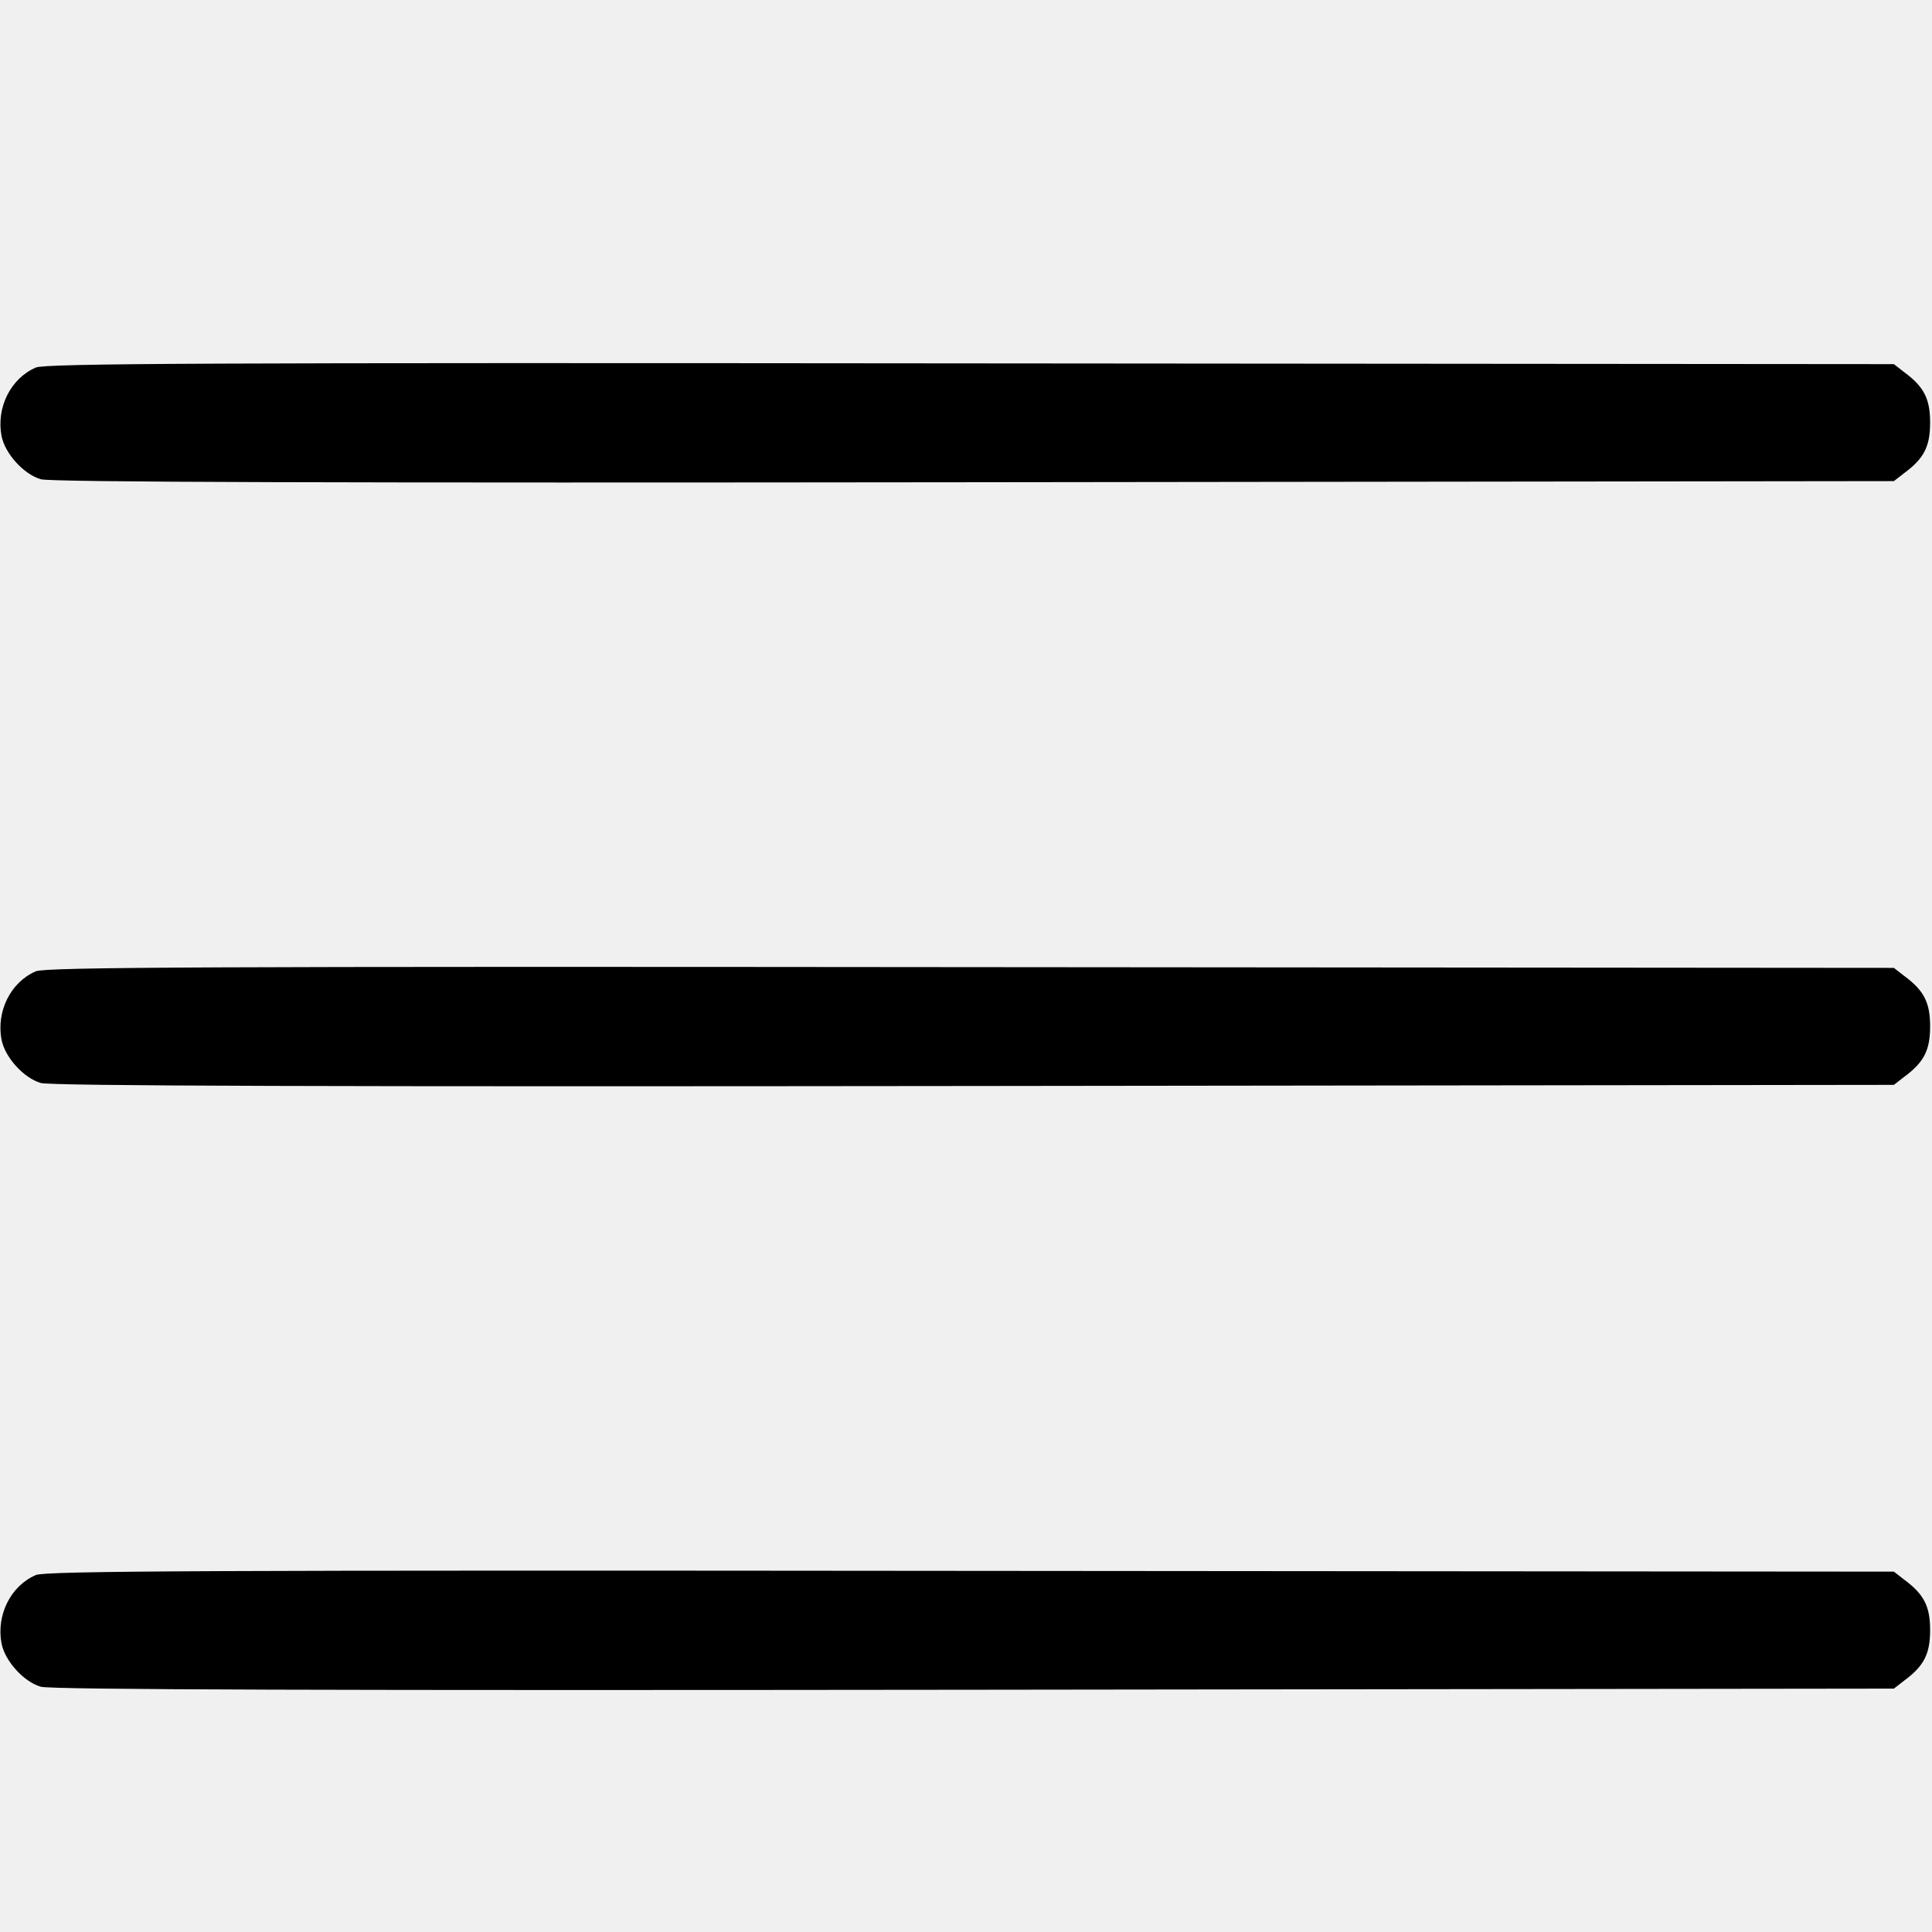
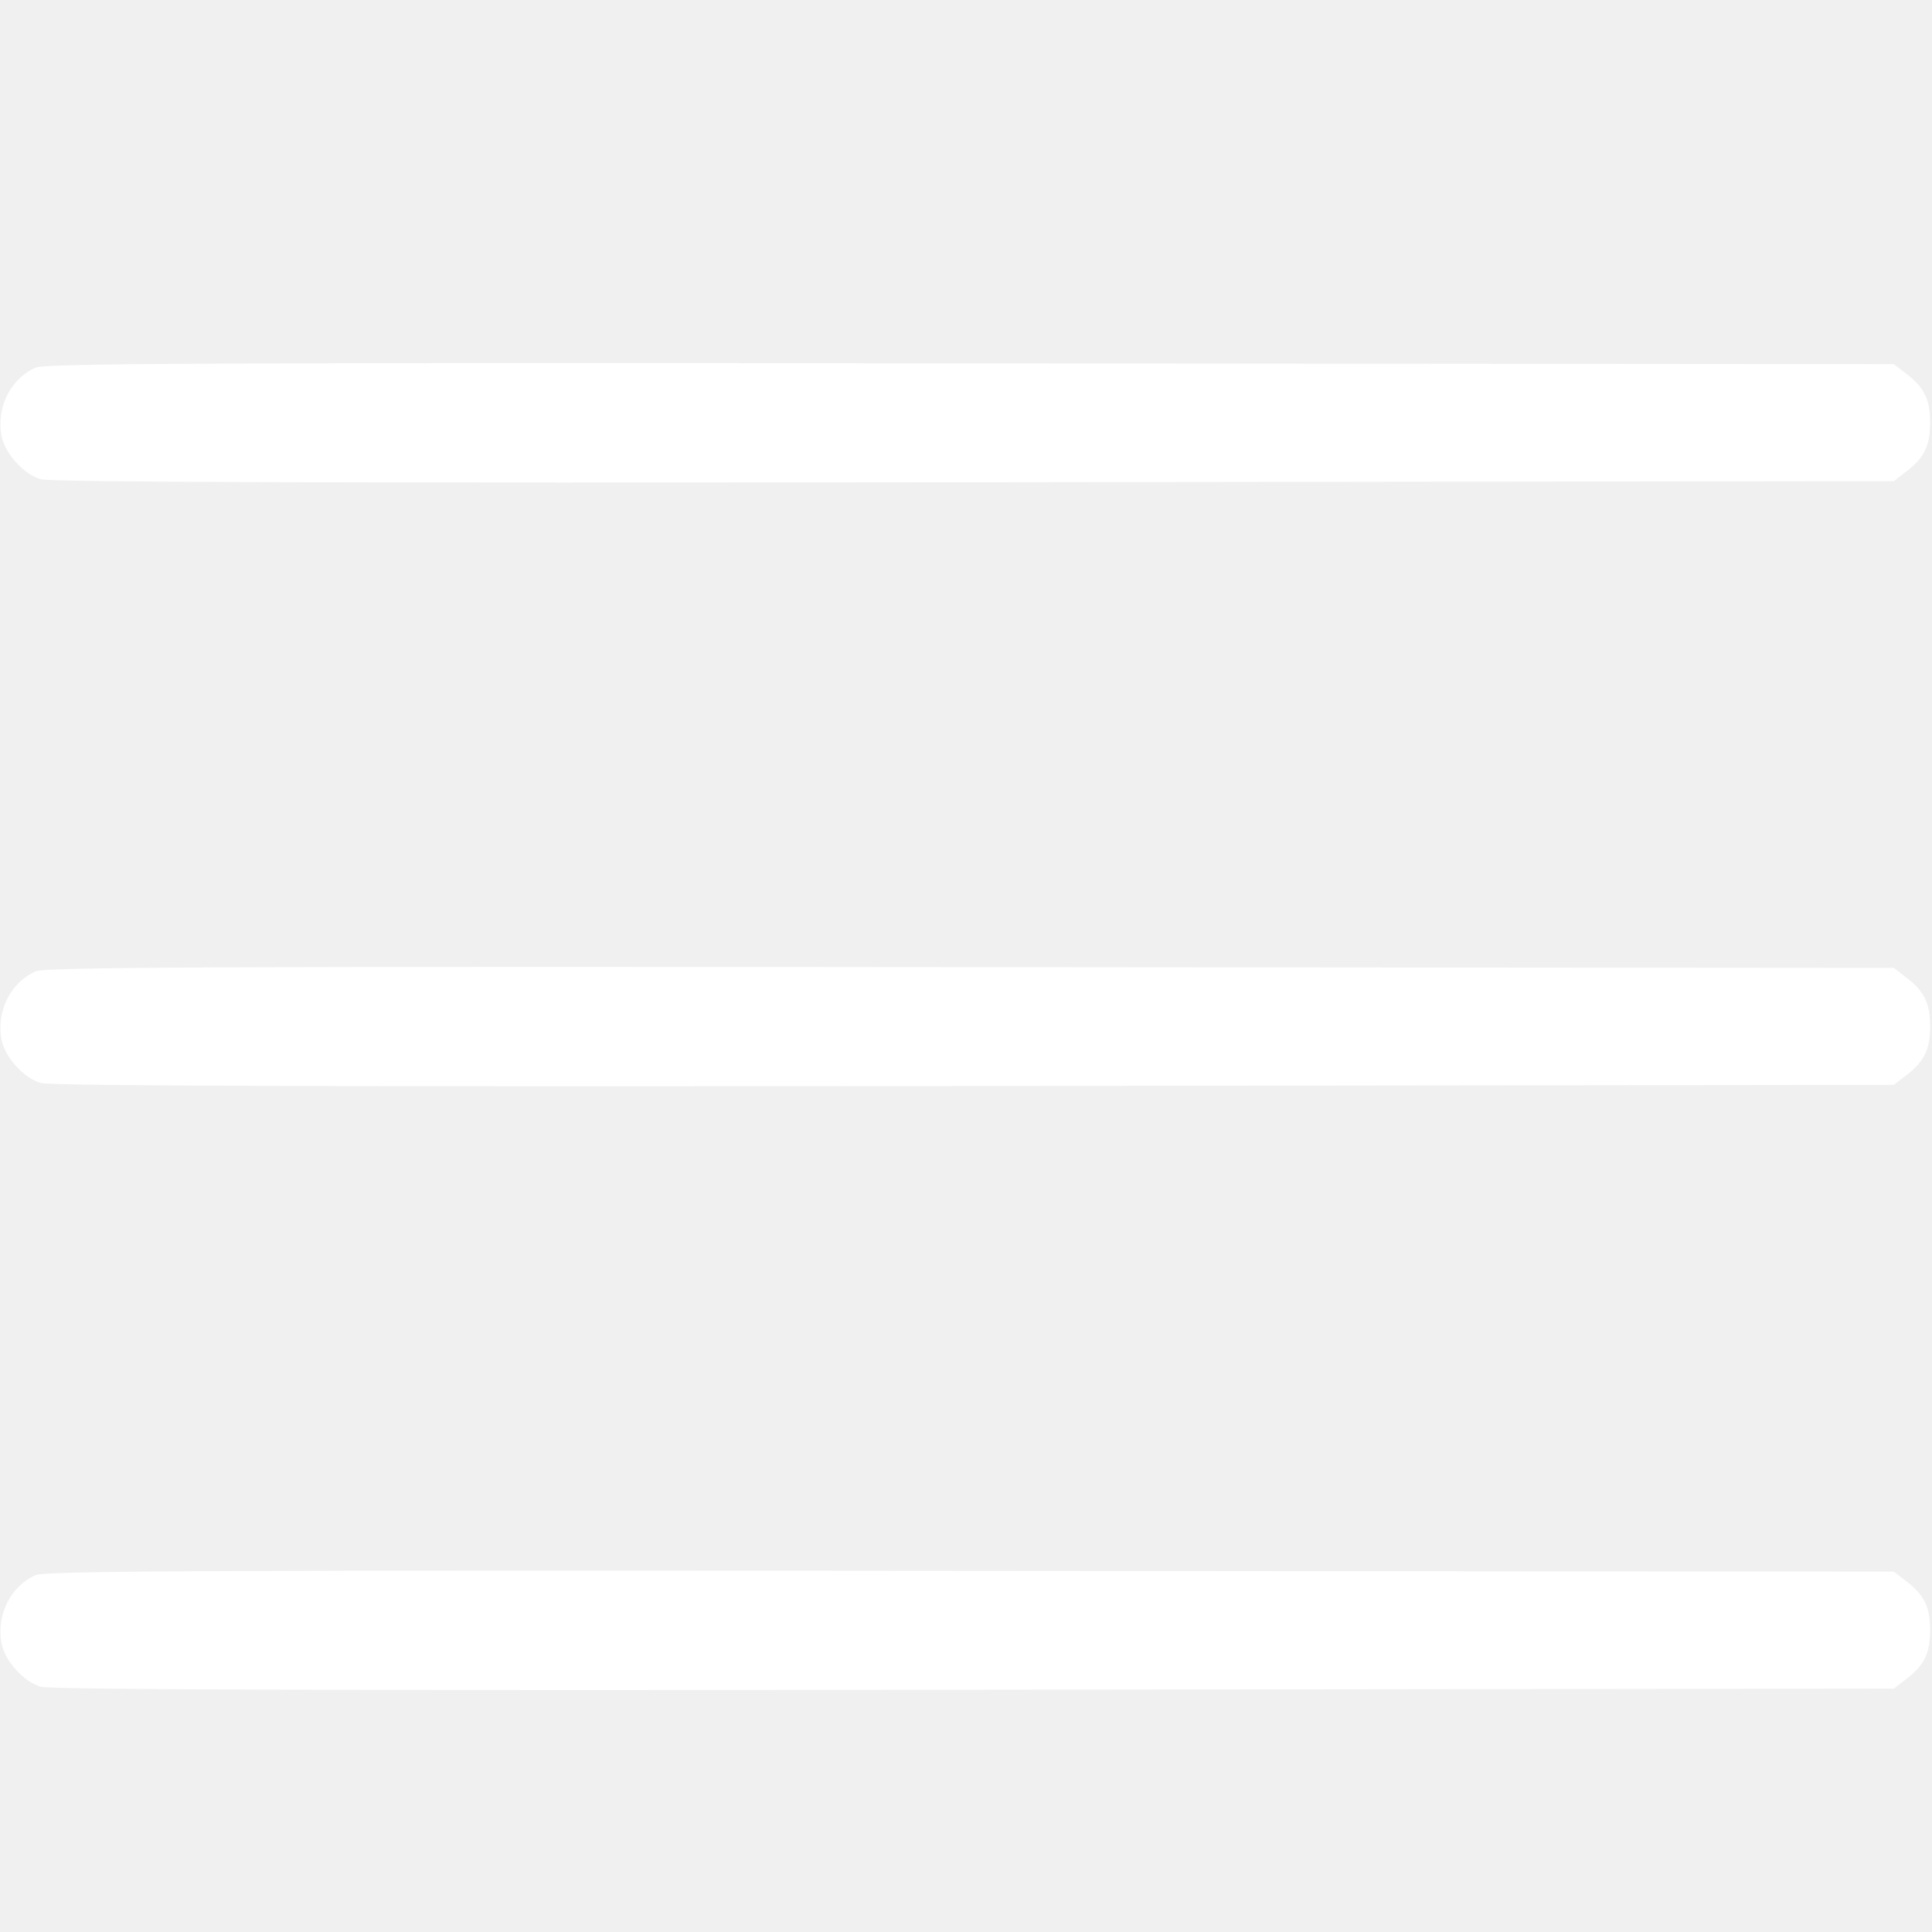
<svg xmlns="http://www.w3.org/2000/svg" version="1.0" width="512pt" height="512pt" viewBox="0 0 512 512" preserveAspectRatio="xMidYMid meet">
-   <g transform="translate(0,512) scale(0.1,-0.1)" fill="#000000" stroke="none">
+   <g transform="translate(0,512) scale(0.1,-0.1)" fill="#FFF" stroke="none">
    <path d="M95 4146 c-67 -29 -105 -106 -91 -181 9 -47 59 -102 104 -115 26 -8 785 -10 2474 -8 l2437 3 27 21 c53 39 69 71 69 134 0 63 -16 95 -69 134 l-27 21 -2447 2 c-2019 2 -2452 0 -2477 -11z" />
    <path d="M95 2546 c-67 -29 -105 -106 -91 -181 9 -47 59 -102 104 -115 26 -8 785 -10 2474 -8 l2437 3 27 21 c53 39 69 71 69 134 0 63 -16 95 -69 134 l-27 21 -2447 2 c-2019 2 -2452 0 -2477 -11z" />
    <path d="M95 946 c-67 -29 -105 -106 -91 -181 9 -47 59 -102 104 -115 26 -8 785 -10 2474 -8 l2437 3 27 21 c53 39 69 71 69 134 0 63 -16 95 -69 134 l-27 21 -2447 2 c-2019 2 -2452 0 -2477 -11z" />
  </g>
</svg>
